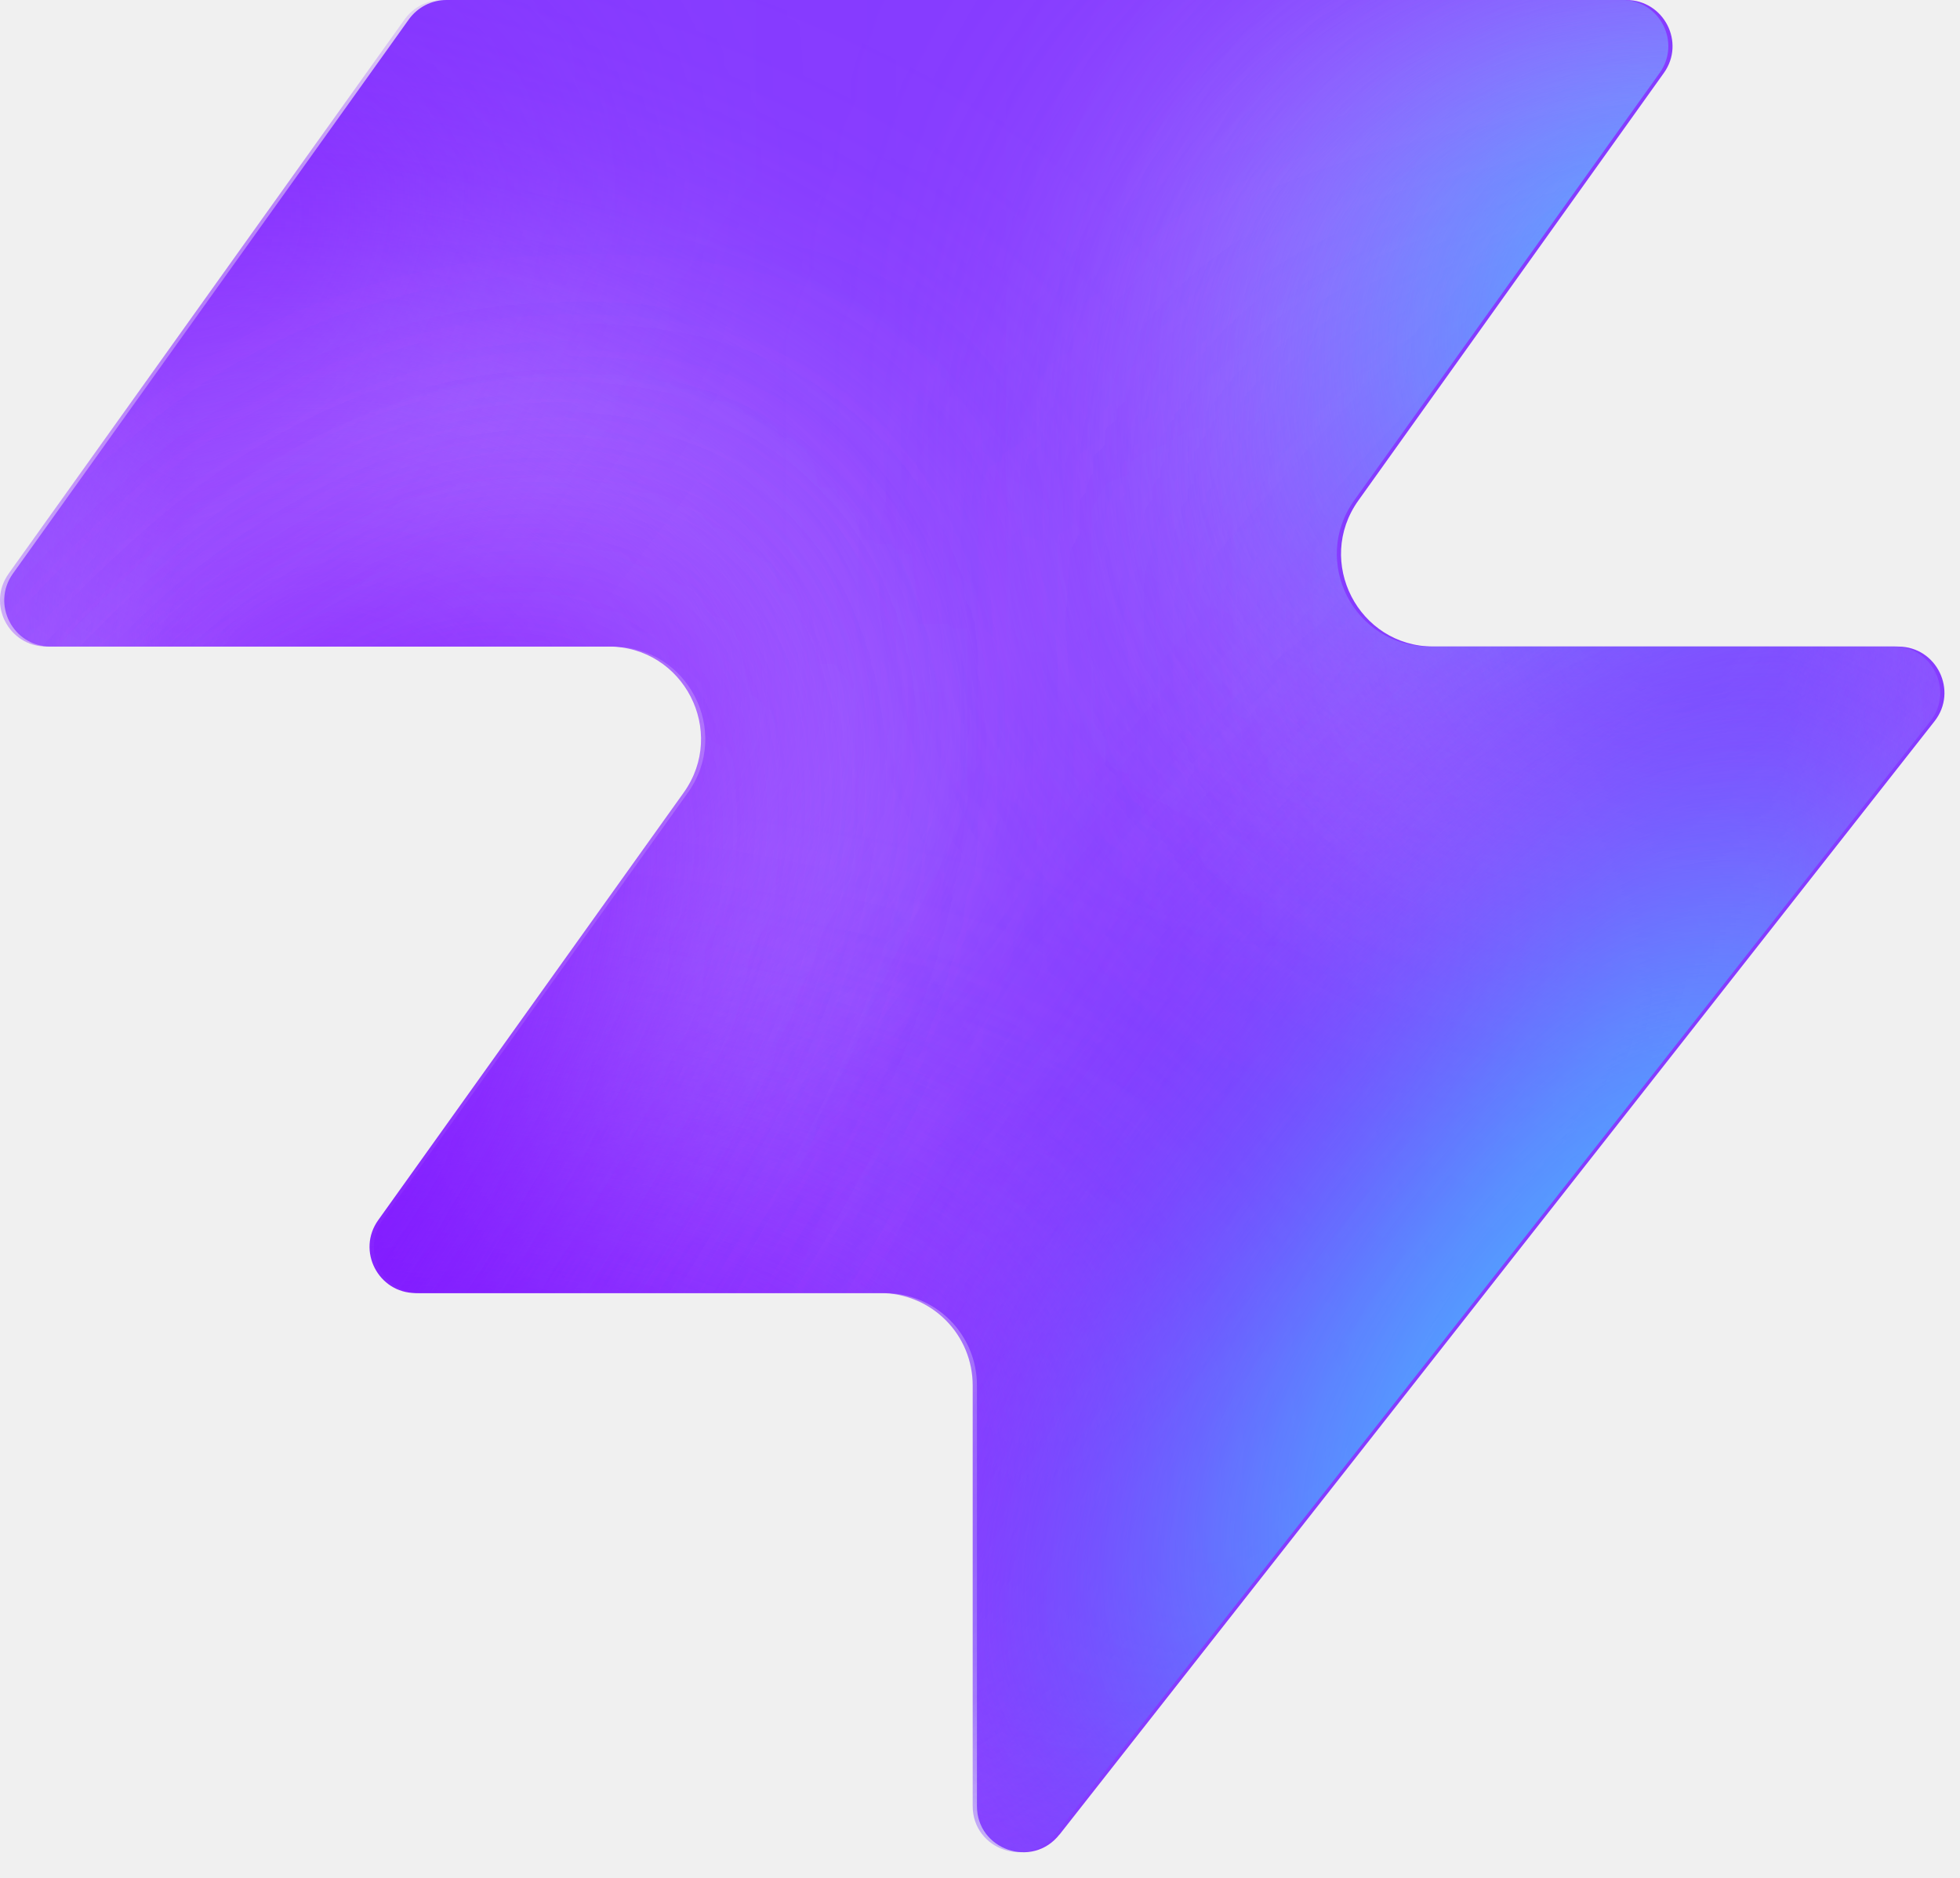
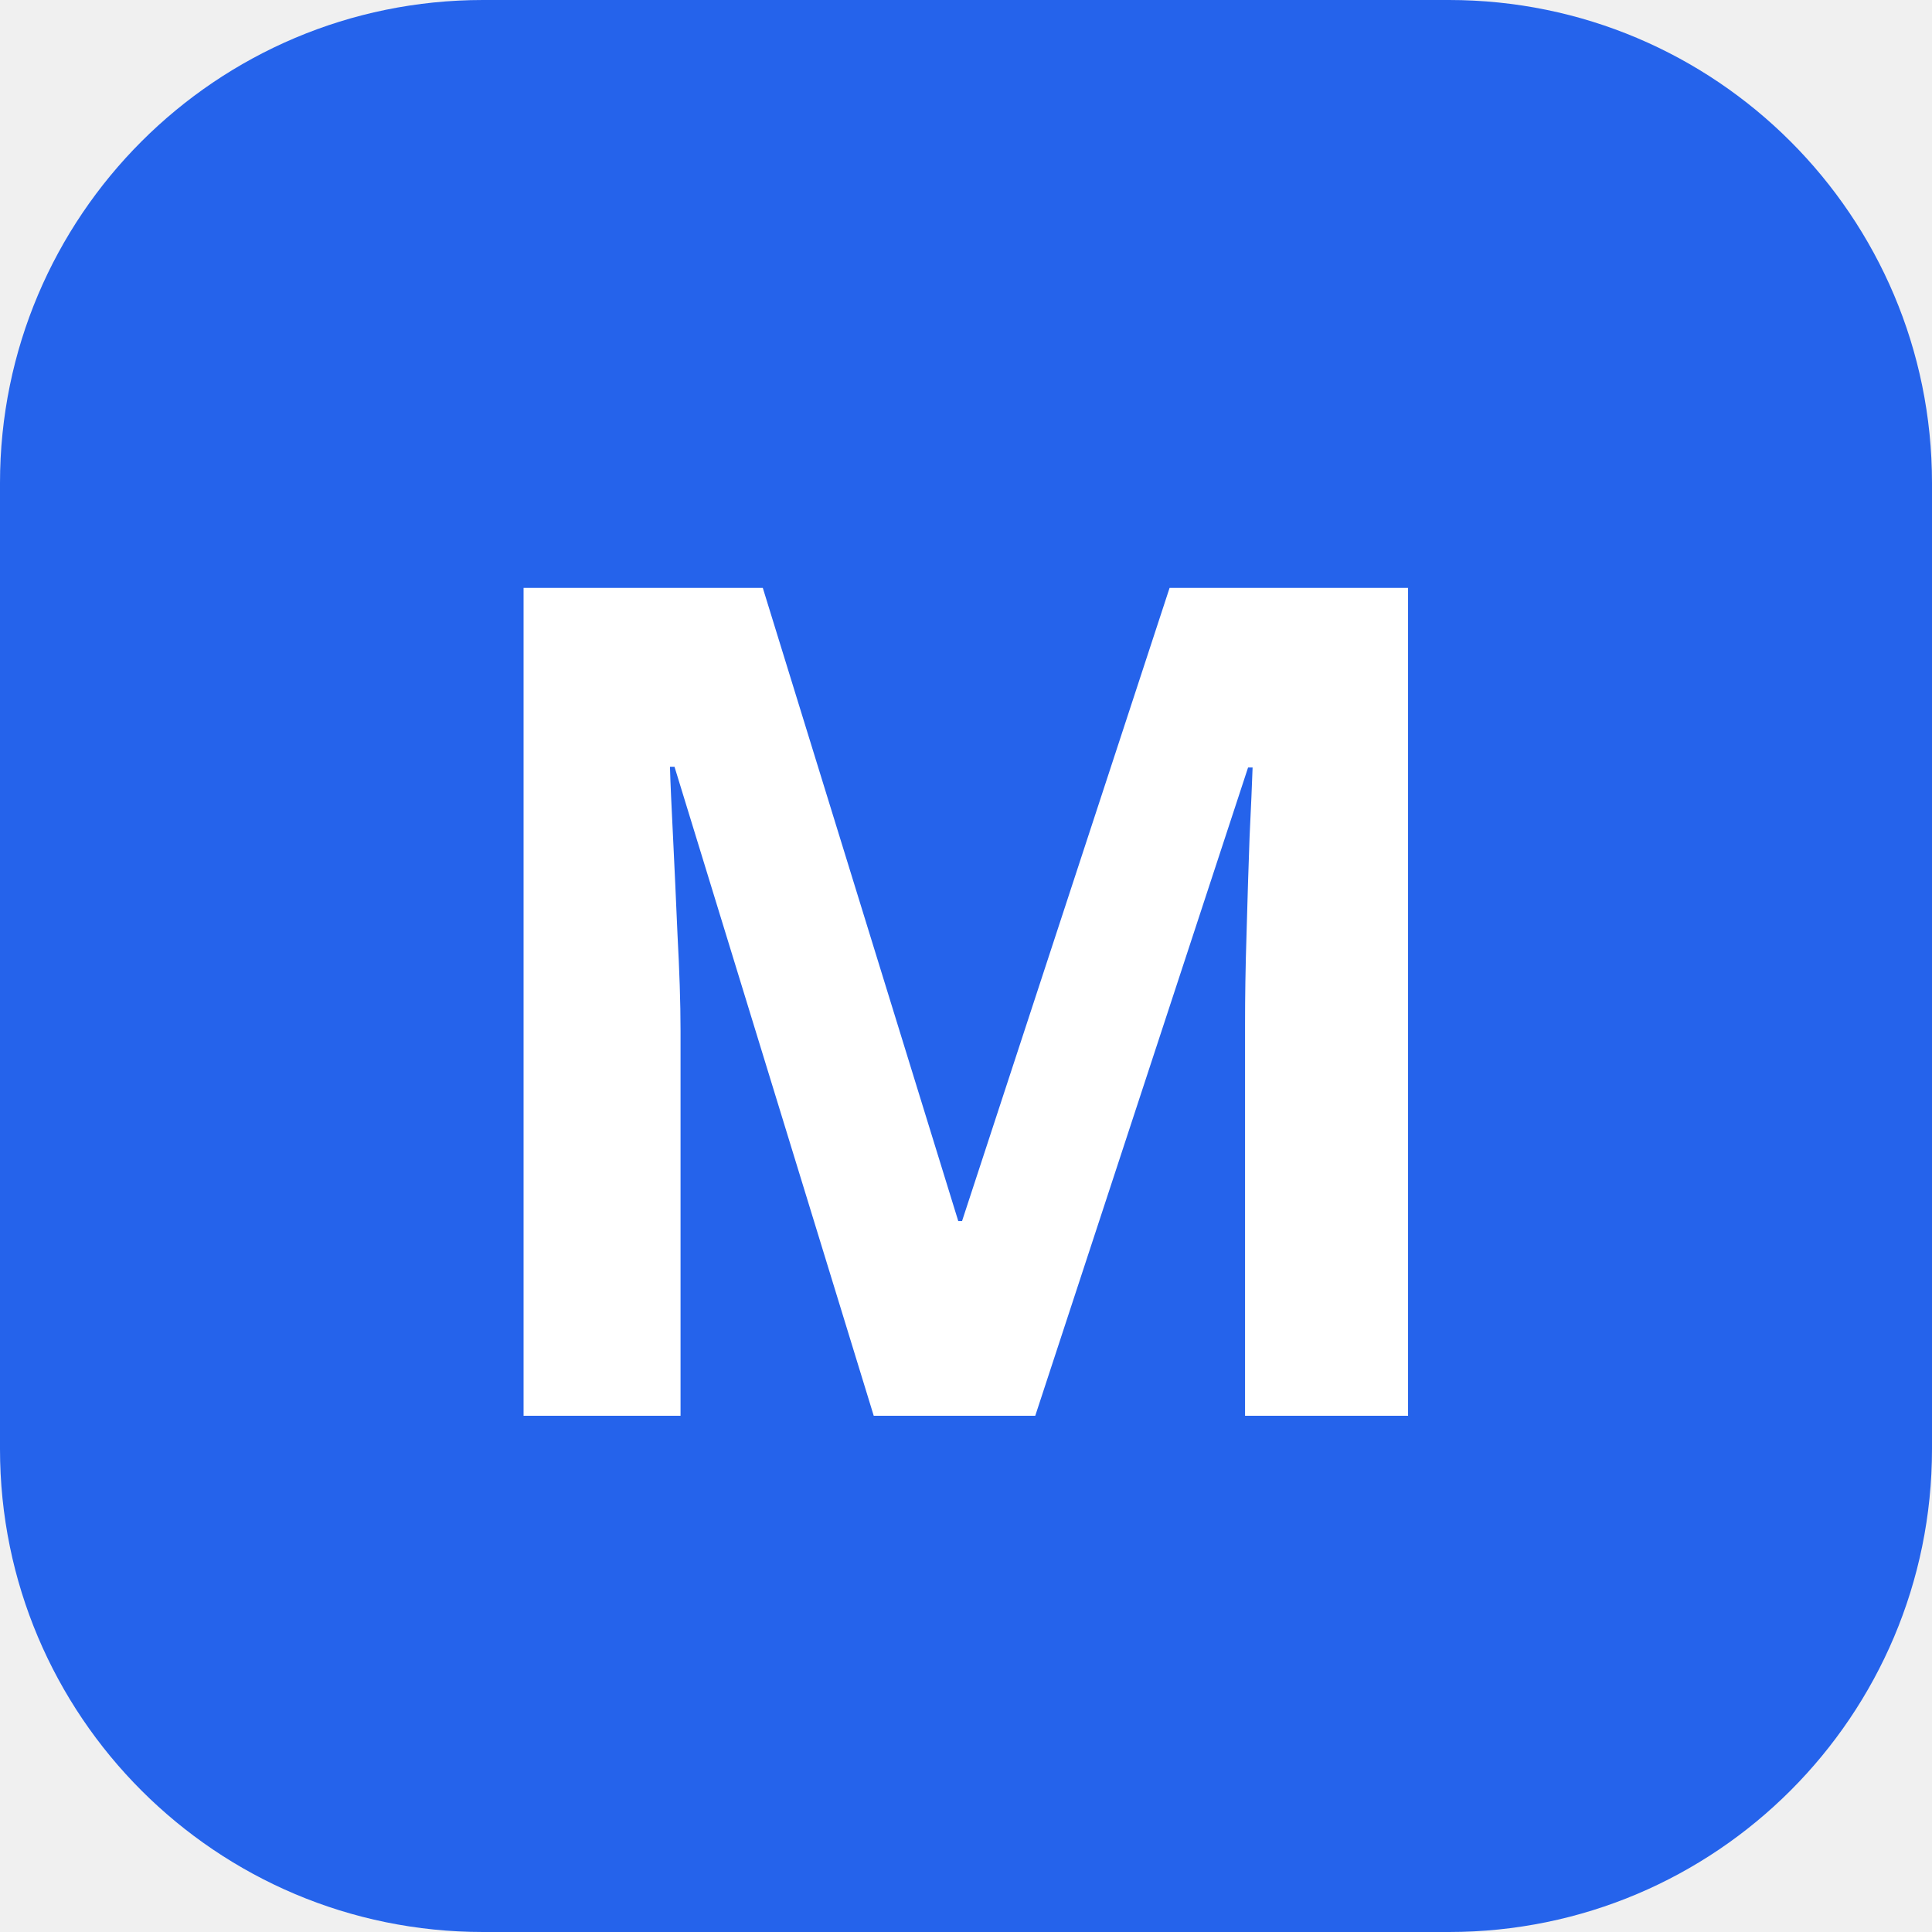
- <svg xmlns="http://www.w3.org/2000/svg" width="48" height="46" fill="none" viewBox="0 0 48 46">
-   <path fill="#863bff" d="M25.946 44.938c-.664.845-2.021.375-2.021-.698V33.937a2.26 2.26 0 0 0-2.262-2.262H10.287c-.92 0-1.456-1.04-.92-1.788l7.48-10.471c1.07-1.497 0-3.578-1.842-3.578H1.237c-.92 0-1.456-1.04-.92-1.788L10.013.474c.214-.297.556-.474.92-.474h28.894c.92 0 1.456 1.04.92 1.788l-7.48 10.471c-1.07 1.498 0 3.579 1.842 3.579h11.377c.943 0 1.473 1.088.89 1.83L25.947 44.94z" style="fill:#863bff;fill:color(display-p3 .525 .23 1);fill-opacity:1" />
-   <mask id="a" width="48" height="46" x="0" y="0" maskUnits="userSpaceOnUse" style="mask-type:alpha">
-     <path fill="#000" d="M25.842 44.938c-.664.844-2.021.375-2.021-.698V33.937a2.26 2.26 0 0 0-2.262-2.262H10.183c-.92 0-1.456-1.04-.92-1.788l7.48-10.471c1.07-1.498 0-3.579-1.842-3.579H1.133c-.92 0-1.456-1.04-.92-1.787L9.91.473c.214-.297.556-.474.92-.474h28.894c.92 0 1.456 1.04.92 1.788l-7.48 10.471c-1.07 1.498 0 3.578 1.842 3.578h11.377c.943 0 1.473 1.088.89 1.832L25.843 44.94z" style="fill:#000;fill-opacity:1" />
-   </mask>
-   <g mask="url(#a)">
-     <g filter="url(#b)">
-       <ellipse cx="5.508" cy="14.704" fill="#ede6ff" rx="5.508" ry="14.704" style="fill:#ede6ff;fill:color(display-p3 .927 .903 1);fill-opacity:1" transform="matrix(.00324 1 1 -.00324 -4.47 31.516)" />
-     </g>
-     <g filter="url(#c)">
-       <ellipse cx="10.399" cy="29.851" fill="#ede6ff" rx="10.399" ry="29.851" style="fill:#ede6ff;fill:color(display-p3 .927 .903 1);fill-opacity:1" transform="matrix(.00324 1 1 -.00324 -39.328 7.883)" />
-     </g>
-     <g filter="url(#d)">
-       <ellipse cx="5.508" cy="30.487" fill="#7e14ff" rx="5.508" ry="30.487" style="fill:#7e14ff;fill:color(display-p3 .492 .077 1);fill-opacity:1" transform="rotate(89.814 -25.913 -14.639)scale(1 -1)" />
-     </g>
-     <g filter="url(#e)">
-       <ellipse cx="5.508" cy="30.599" fill="#7e14ff" rx="5.508" ry="30.599" style="fill:#7e14ff;fill:color(display-p3 .492 .077 1);fill-opacity:1" transform="rotate(89.814 -32.644 -3.334)scale(1 -1)" />
-     </g>
-     <g filter="url(#f)">
-       <ellipse cx="5.508" cy="30.599" fill="#7e14ff" rx="5.508" ry="30.599" style="fill:#7e14ff;fill:color(display-p3 .492 .077 1);fill-opacity:1" transform="matrix(.00324 1 1 -.00324 -34.34 30.47)" />
-     </g>
-     <g filter="url(#g)">
-       <ellipse cx="14.072" cy="22.078" fill="#ede6ff" rx="14.072" ry="22.078" style="fill:#ede6ff;fill:color(display-p3 .927 .903 1);fill-opacity:1" transform="rotate(93.35 24.506 48.493)scale(-1 1)" />
-     </g>
-     <g filter="url(#h)">
-       <ellipse cx="3.47" cy="21.501" fill="#7e14ff" rx="3.47" ry="21.501" style="fill:#7e14ff;fill:color(display-p3 .492 .077 1);fill-opacity:1" transform="rotate(89.009 28.708 47.59)scale(-1 1)" />
-     </g>
-     <g filter="url(#i)">
-       <ellipse cx="3.47" cy="21.501" fill="#7e14ff" rx="3.47" ry="21.501" style="fill:#7e14ff;fill:color(display-p3 .492 .077 1);fill-opacity:1" transform="rotate(89.009 28.708 47.59)scale(-1 1)" />
-     </g>
-     <g filter="url(#j)">
-       <ellipse cx=".387" cy="8.972" fill="#7e14ff" rx="4.407" ry="29.108" style="fill:#7e14ff;fill:color(display-p3 .492 .077 1);fill-opacity:1" transform="rotate(39.51 .387 8.972)" />
-     </g>
-     <g filter="url(#k)">
-       <ellipse cx="47.523" cy="-6.092" fill="#7e14ff" rx="4.407" ry="29.108" style="fill:#7e14ff;fill:color(display-p3 .492 .077 1);fill-opacity:1" transform="rotate(37.892 47.523 -6.092)" />
-     </g>
-     <g filter="url(#l)">
-       <ellipse cx="41.412" cy="6.333" fill="#47bfff" rx="5.971" ry="9.665" style="fill:#47bfff;fill:color(display-p3 .28 .748 1);fill-opacity:1" transform="rotate(37.892 41.412 6.333)" />
-     </g>
-     <g filter="url(#m)">
-       <ellipse cx="-1.879" cy="38.332" fill="#7e14ff" rx="4.407" ry="29.108" style="fill:#7e14ff;fill:color(display-p3 .492 .077 1);fill-opacity:1" transform="rotate(37.892 -1.88 38.332)" />
-     </g>
-     <g filter="url(#n)">
-       <ellipse cx="-1.879" cy="38.332" fill="#7e14ff" rx="4.407" ry="29.108" style="fill:#7e14ff;fill:color(display-p3 .492 .077 1);fill-opacity:1" transform="rotate(37.892 -1.88 38.332)" />
-     </g>
-     <g filter="url(#o)">
-       <ellipse cx="35.651" cy="29.907" fill="#7e14ff" rx="4.407" ry="29.108" style="fill:#7e14ff;fill:color(display-p3 .492 .077 1);fill-opacity:1" transform="rotate(37.892 35.651 29.907)" />
-     </g>
-     <g filter="url(#p)">
-       <ellipse cx="38.418" cy="32.4" fill="#47bfff" rx="5.971" ry="15.297" style="fill:#47bfff;fill:color(display-p3 .28 .748 1);fill-opacity:1" transform="rotate(37.892 38.418 32.4)" />
-     </g>
-   </g>
-   <defs>
-     <filter id="b" width="60.045" height="41.654" x="-19.77" y="16.149" color-interpolation-filters="sRGB" filterUnits="userSpaceOnUse">
-       <feFlood flood-opacity="0" result="BackgroundImageFix" />
-       <feBlend in="SourceGraphic" in2="BackgroundImageFix" result="shape" />
-       <feGaussianBlur result="effect1_foregroundBlur_2002_17158" stdDeviation="7.659" />
-     </filter>
-     <filter id="c" width="90.34" height="51.437" x="-54.613" y="-7.533" color-interpolation-filters="sRGB" filterUnits="userSpaceOnUse">
-       <feFlood flood-opacity="0" result="BackgroundImageFix" />
-       <feBlend in="SourceGraphic" in2="BackgroundImageFix" result="shape" />
-       <feGaussianBlur result="effect1_foregroundBlur_2002_17158" stdDeviation="7.659" />
-     </filter>
-     <filter id="d" width="79.355" height="29.4" x="-49.64" y="2.03" color-interpolation-filters="sRGB" filterUnits="userSpaceOnUse">
-       <feFlood flood-opacity="0" result="BackgroundImageFix" />
-       <feBlend in="SourceGraphic" in2="BackgroundImageFix" result="shape" />
-       <feGaussianBlur result="effect1_foregroundBlur_2002_17158" stdDeviation="4.596" />
-     </filter>
-     <filter id="e" width="79.579" height="29.4" x="-45.045" y="20.029" color-interpolation-filters="sRGB" filterUnits="userSpaceOnUse">
-       <feFlood flood-opacity="0" result="BackgroundImageFix" />
-       <feBlend in="SourceGraphic" in2="BackgroundImageFix" result="shape" />
-       <feGaussianBlur result="effect1_foregroundBlur_2002_17158" stdDeviation="4.596" />
-     </filter>
-     <filter id="f" width="79.579" height="29.4" x="-43.513" y="21.178" color-interpolation-filters="sRGB" filterUnits="userSpaceOnUse">
-       <feFlood flood-opacity="0" result="BackgroundImageFix" />
-       <feBlend in="SourceGraphic" in2="BackgroundImageFix" result="shape" />
-       <feGaussianBlur result="effect1_foregroundBlur_2002_17158" stdDeviation="4.596" />
-     </filter>
-     <filter id="g" width="74.749" height="58.852" x="15.756" y="-17.901" color-interpolation-filters="sRGB" filterUnits="userSpaceOnUse">
-       <feFlood flood-opacity="0" result="BackgroundImageFix" />
-       <feBlend in="SourceGraphic" in2="BackgroundImageFix" result="shape" />
-       <feGaussianBlur result="effect1_foregroundBlur_2002_17158" stdDeviation="7.659" />
-     </filter>
-     <filter id="h" width="61.377" height="25.362" x="23.548" y="2.284" color-interpolation-filters="sRGB" filterUnits="userSpaceOnUse">
-       <feFlood flood-opacity="0" result="BackgroundImageFix" />
-       <feBlend in="SourceGraphic" in2="BackgroundImageFix" result="shape" />
-       <feGaussianBlur result="effect1_foregroundBlur_2002_17158" stdDeviation="4.596" />
-     </filter>
-     <filter id="i" width="61.377" height="25.362" x="23.548" y="2.284" color-interpolation-filters="sRGB" filterUnits="userSpaceOnUse">
-       <feFlood flood-opacity="0" result="BackgroundImageFix" />
-       <feBlend in="SourceGraphic" in2="BackgroundImageFix" result="shape" />
-       <feGaussianBlur result="effect1_foregroundBlur_2002_17158" stdDeviation="4.596" />
-     </filter>
-     <filter id="j" width="56.045" height="63.649" x="-27.636" y="-22.853" color-interpolation-filters="sRGB" filterUnits="userSpaceOnUse">
-       <feFlood flood-opacity="0" result="BackgroundImageFix" />
-       <feBlend in="SourceGraphic" in2="BackgroundImageFix" result="shape" />
-       <feGaussianBlur result="effect1_foregroundBlur_2002_17158" stdDeviation="4.596" />
-     </filter>
-     <filter id="k" width="54.814" height="64.646" x="20.116" y="-38.415" color-interpolation-filters="sRGB" filterUnits="userSpaceOnUse">
-       <feFlood flood-opacity="0" result="BackgroundImageFix" />
-       <feBlend in="SourceGraphic" in2="BackgroundImageFix" result="shape" />
-       <feGaussianBlur result="effect1_foregroundBlur_2002_17158" stdDeviation="4.596" />
-     </filter>
-     <filter id="l" width="33.541" height="35.313" x="24.641" y="-11.323" color-interpolation-filters="sRGB" filterUnits="userSpaceOnUse">
-       <feFlood flood-opacity="0" result="BackgroundImageFix" />
-       <feBlend in="SourceGraphic" in2="BackgroundImageFix" result="shape" />
-       <feGaussianBlur result="effect1_foregroundBlur_2002_17158" stdDeviation="4.596" />
-     </filter>
-     <filter id="m" width="54.814" height="64.646" x="-29.286" y="6.009" color-interpolation-filters="sRGB" filterUnits="userSpaceOnUse">
-       <feFlood flood-opacity="0" result="BackgroundImageFix" />
-       <feBlend in="SourceGraphic" in2="BackgroundImageFix" result="shape" />
-       <feGaussianBlur result="effect1_foregroundBlur_2002_17158" stdDeviation="4.596" />
-     </filter>
-     <filter id="n" width="54.814" height="64.646" x="-29.286" y="6.009" color-interpolation-filters="sRGB" filterUnits="userSpaceOnUse">
-       <feFlood flood-opacity="0" result="BackgroundImageFix" />
-       <feBlend in="SourceGraphic" in2="BackgroundImageFix" result="shape" />
-       <feGaussianBlur result="effect1_foregroundBlur_2002_17158" stdDeviation="4.596" />
-     </filter>
-     <filter id="o" width="54.814" height="64.646" x="8.244" y="-2.416" color-interpolation-filters="sRGB" filterUnits="userSpaceOnUse">
-       <feFlood flood-opacity="0" result="BackgroundImageFix" />
-       <feBlend in="SourceGraphic" in2="BackgroundImageFix" result="shape" />
-       <feGaussianBlur result="effect1_foregroundBlur_2002_17158" stdDeviation="4.596" />
-     </filter>
-     <filter id="p" width="39.409" height="43.623" x="18.713" y="10.588" color-interpolation-filters="sRGB" filterUnits="userSpaceOnUse">
-       <feFlood flood-opacity="0" result="BackgroundImageFix" />
-       <feBlend in="SourceGraphic" in2="BackgroundImageFix" result="shape" />
-       <feGaussianBlur result="effect1_foregroundBlur_2002_17158" stdDeviation="4.596" />
-     </filter>
-   </defs>
+ <svg xmlns="http://www.w3.org/2000/svg" viewBox="0 0 40 40">
+   <rect width="40" height="40" rx="10" fill="#2563eb" />
+   <text x="50%" y="50%" dominant-baseline="central" text-anchor="middle" fill="white" font-family="sans-serif" font-weight="bold" font-size="24">M</text>
</svg>
